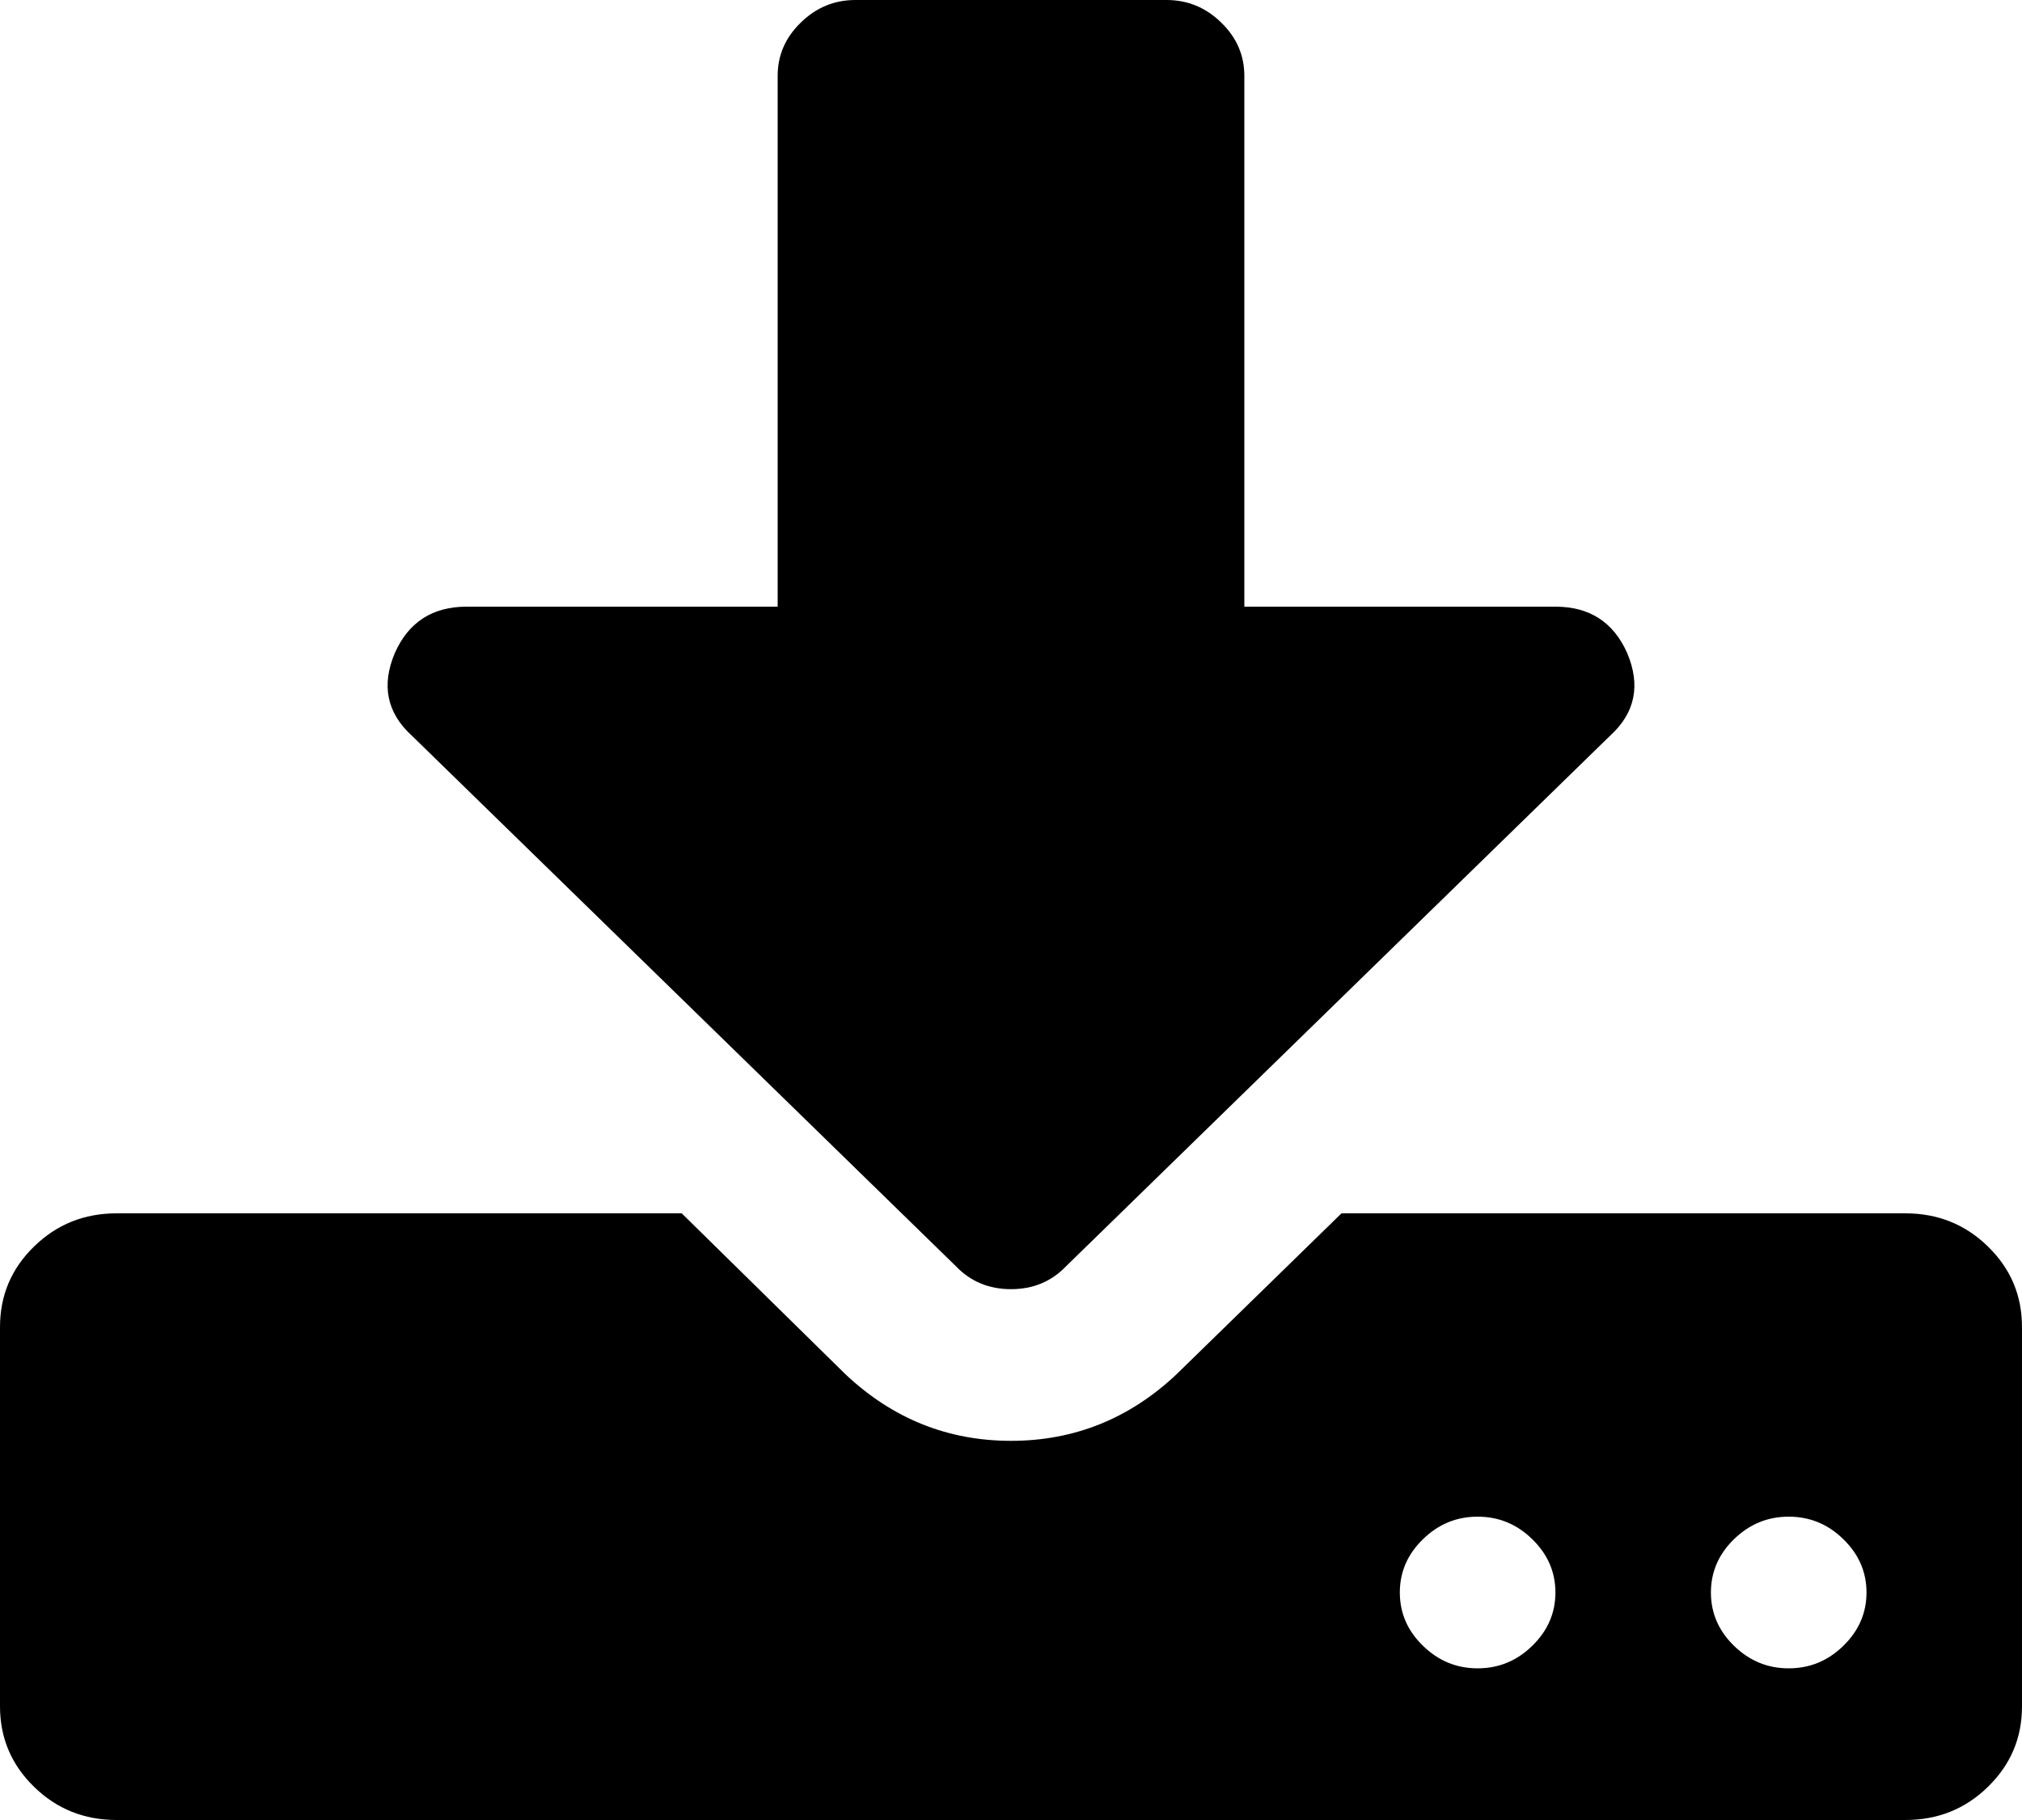
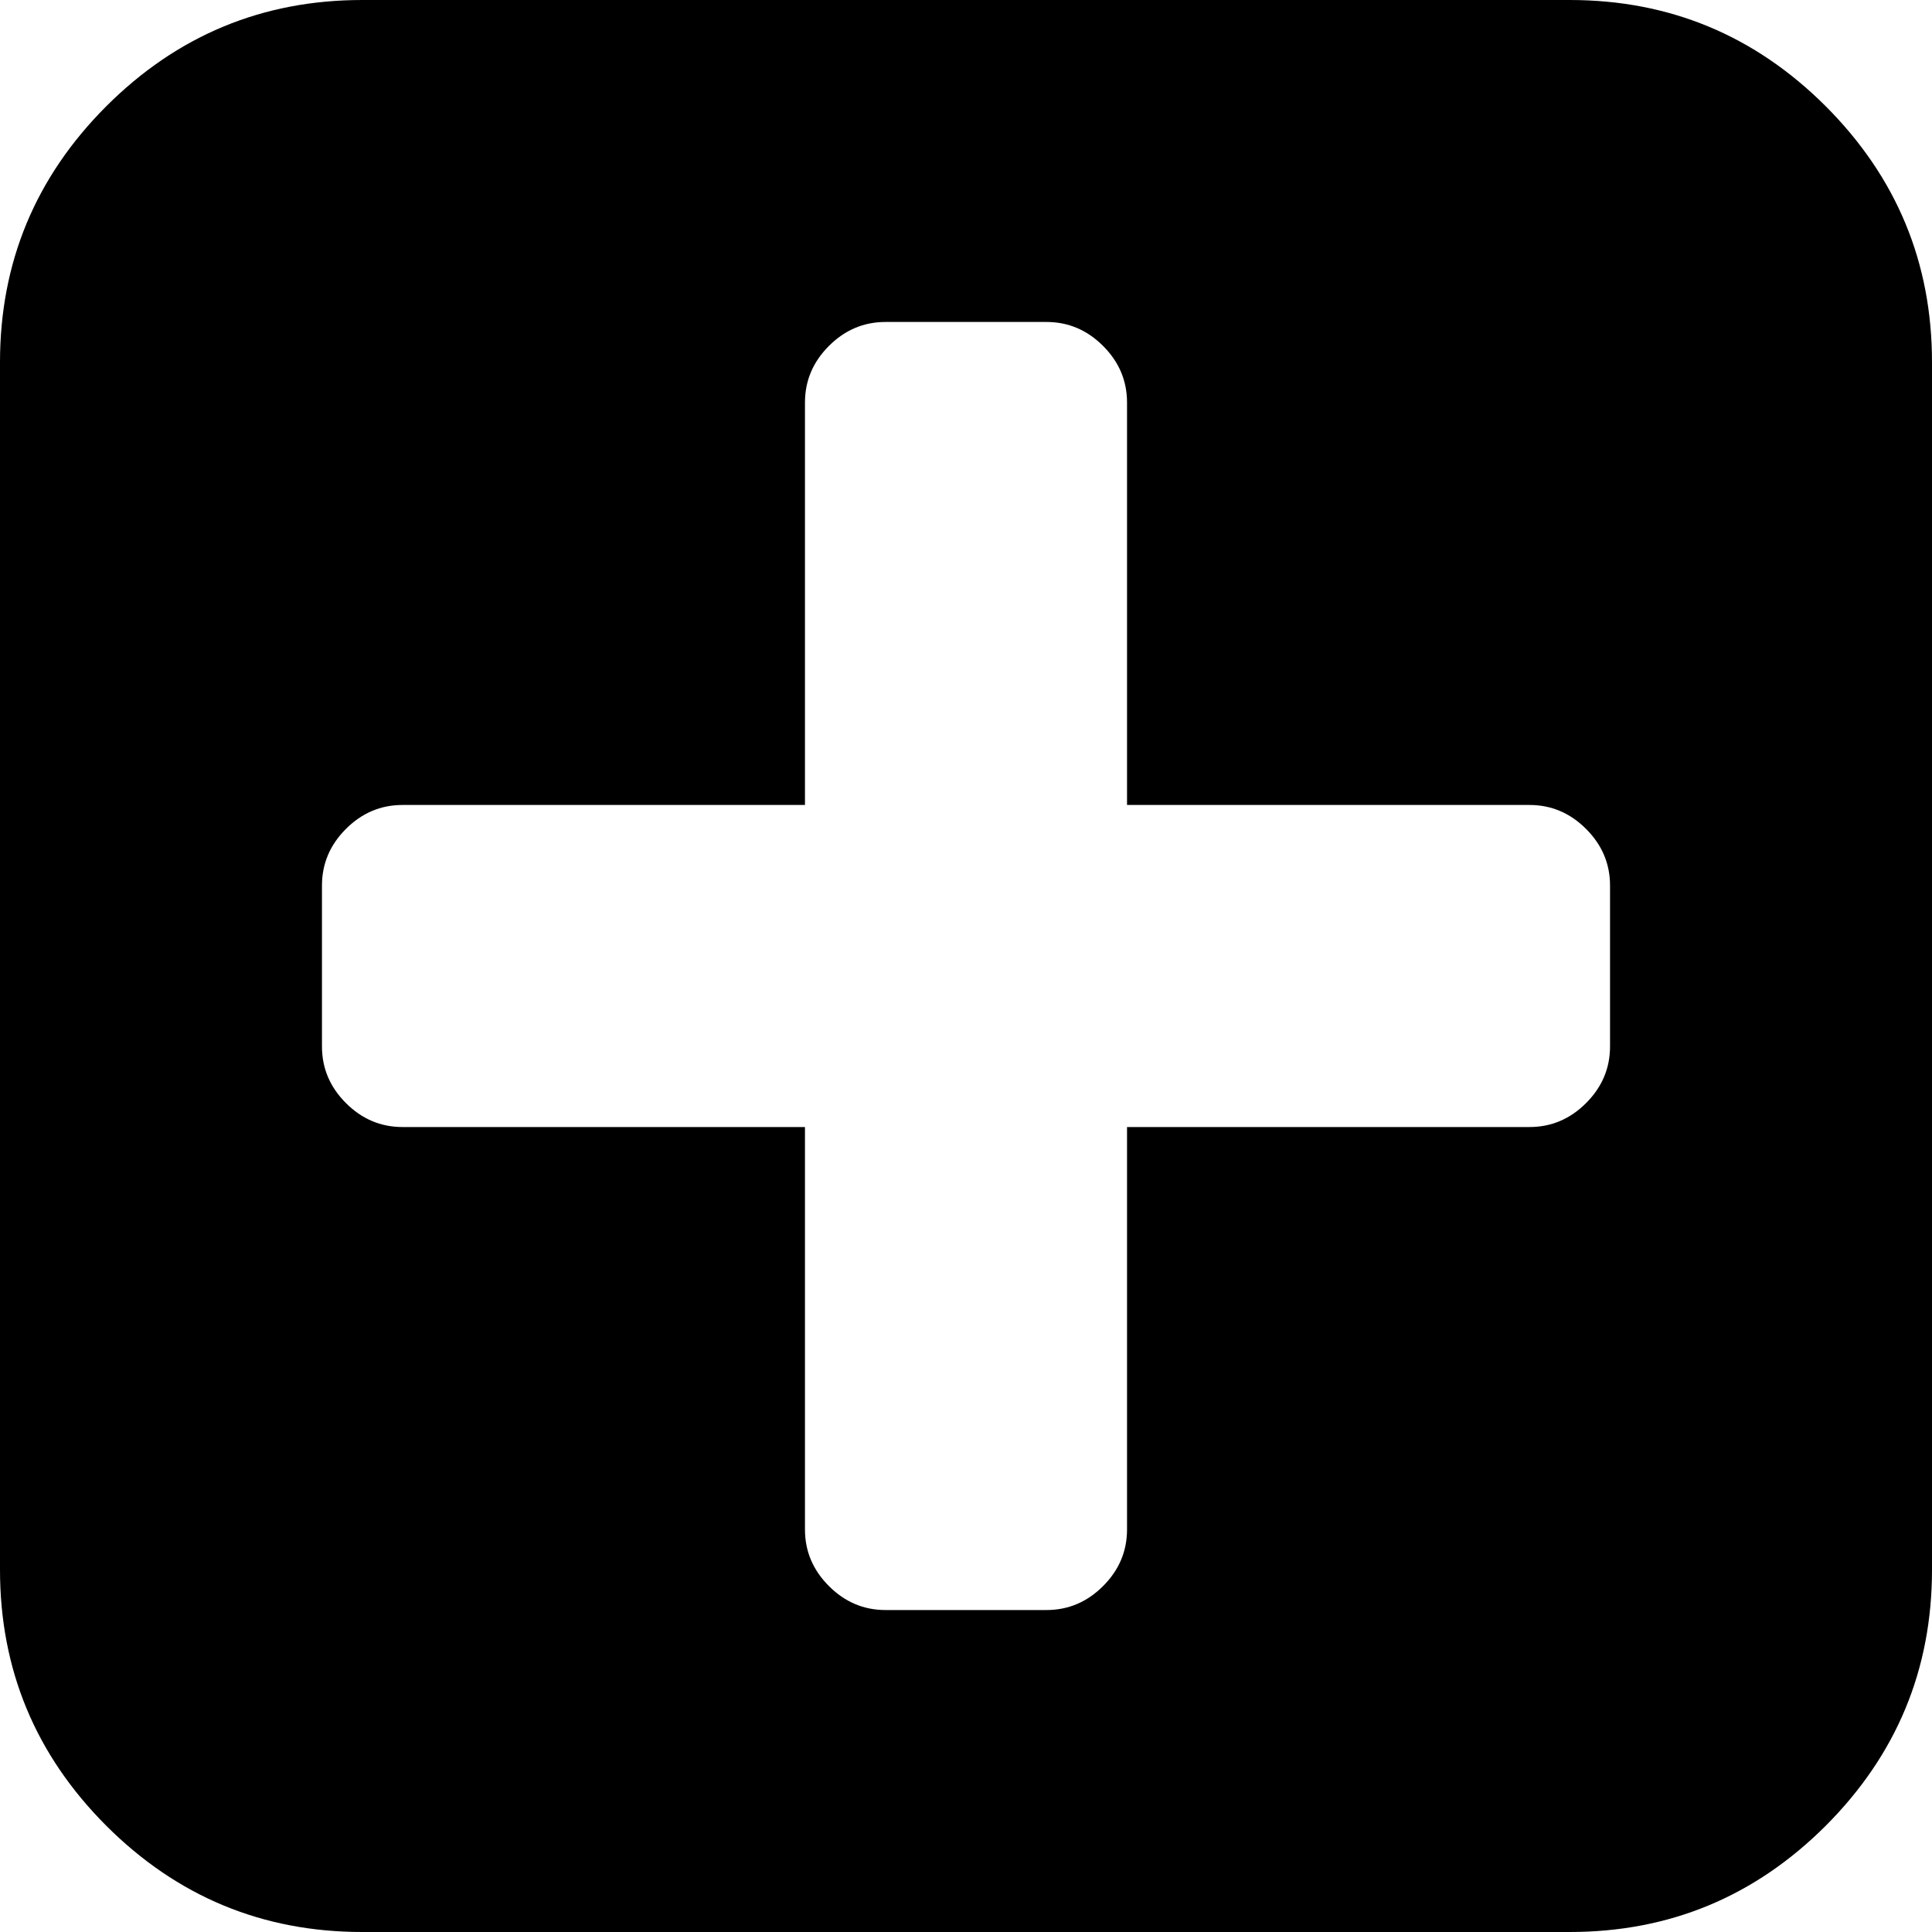
- <svg xmlns="http://www.w3.org/2000/svg" version="1.1" width="20px" height="18px">
-   <g transform="matrix(1 0 0 1 -553 -128 )">
-     <path d="M 15.156 16.277  C 15.308 16.129  15.385 15.953  15.385 15.75  C 15.385 15.547  15.308 15.371  15.156 15.223  C 15.004 15.074  14.824 15  14.615 15  C 14.407 15  14.227 15.074  14.075 15.223  C 13.922 15.371  13.846 15.547  13.846 15.75  C 13.846 15.953  13.922 16.129  14.075 16.277  C 14.227 16.426  14.407 16.5  14.615 16.5  C 14.824 16.5  15.004 16.426  15.156 16.277  Z M 18.233 16.277  C 18.385 16.129  18.462 15.953  18.462 15.75  C 18.462 15.547  18.385 15.371  18.233 15.223  C 18.081 15.074  17.901 15  17.692 15  C 17.484 15  17.304 15.074  17.151 15.223  C 16.999 15.371  16.923 15.547  16.923 15.75  C 16.923 15.953  16.999 16.129  17.151 16.277  C 17.304 16.426  17.484 16.5  17.692 16.5  C 17.901 16.5  18.081 16.426  18.233 16.277  Z M 19.663 12.328  C 19.888 12.547  20 12.812  20 13.125  L 20 16.875  C 20 17.188  19.888 17.453  19.663 17.672  C 19.439 17.891  19.167 18  18.846 18  L 1.154 18  C 0.833 18  0.561 17.891  0.337 17.672  C 0.112 17.453  0 17.188  0 16.875  L 0 13.125  C 0 12.812  0.112 12.547  0.337 12.328  C 0.561 12.109  0.833 12  1.154 12  L 6.743 12  L 8.365 13.594  C 8.83 14.031  9.375 14.25  10 14.25  C 10.625 14.25  11.17 14.031  11.635 13.594  L 13.269 12  L 18.846 12  C 19.167 12  19.439 12.109  19.663 12.328  Z M 15.385 6  C 15.721 6  15.958 6.152  16.094 6.457  C 16.23 6.777  16.174 7.051  15.925 7.277  L 10.541 12.527  C 10.397 12.676  10.216 12.75  10 12.75  C 9.784 12.75  9.603 12.676  9.459 12.527  L 4.075 7.277  C 3.826 7.051  3.77 6.777  3.906 6.457  C 4.042 6.152  4.279 6  4.615 6  L 7.692 6  L 7.692 0.75  C 7.692 0.547  7.768 0.371  7.921 0.223  C 8.073 0.074  8.253 0  8.462 0  L 11.538 0  C 11.747 0  11.927 0.074  12.079 0.223  C 12.232 0.371  12.308 0.547  12.308 0.75  L 12.308 6  L 15.385 6  Z " fill-rule="nonzero" fill="#000000" stroke="none" transform="matrix(1 0 0 1 553 128 )" />
+ <svg xmlns="http://www.w3.org/2000/svg" version="1.1" width="20px" height="20px">
+   <g transform="matrix(1 0 0 1 -635 -128 )">
+     <path d="M 16.419 11.419  C 16.584 11.254  16.667 11.059  16.667 10.833  L 16.667 9.167  C 16.667 8.941  16.584 8.746  16.419 8.581  C 16.254 8.416  16.059 8.333  15.833 8.333  L 11.667 8.333  L 11.667 4.167  C 11.667 3.941  11.584 3.746  11.419 3.581  C 11.254 3.416  11.059 3.333  10.833 3.333  L 9.167 3.333  C 8.941 3.333  8.746 3.416  8.581 3.581  C 8.416 3.746  8.333 3.941  8.333 4.167  L 8.333 8.333  L 4.167 8.333  C 3.941 8.333  3.746 8.416  3.581 8.581  C 3.416 8.746  3.333 8.941  3.333 9.167  L 3.333 10.833  C 3.333 11.059  3.416 11.254  3.581 11.419  C 3.746 11.584  3.941 11.667  4.167 11.667  L 8.333 11.667  L 8.333 15.833  C 8.333 16.059  8.416 16.254  8.581 16.419  C 8.746 16.584  8.941 16.667  9.167 16.667  L 10.833 16.667  C 11.059 16.667  11.254 16.584  11.419 16.419  C 11.584 16.254  11.667 16.059  11.667 15.833  L 11.667 11.667  L 15.833 11.667  C 16.059 11.667  16.254 11.584  16.419 11.419  Z M 18.9 1.1  C 19.633 1.834  20 2.717  20 3.75  L 20 16.25  C 20 17.283  19.633 18.166  18.9 18.9  C 18.166 19.633  17.283 20  16.25 20  L 3.75 20  C 2.717 20  1.834 19.633  1.1 18.9  C 0.367 18.166  0 17.283  0 16.25  L 0 3.75  C 0 2.717  0.367 1.834  1.1 1.1  C 1.834 0.367  2.717 0  3.75 0  L 16.25 0  C 17.283 0  18.166 0.367  18.9 1.1  Z " fill-rule="nonzero" fill="#000000" stroke="none" transform="matrix(1 0 0 1 635 128 )" />
  </g>
</svg>
